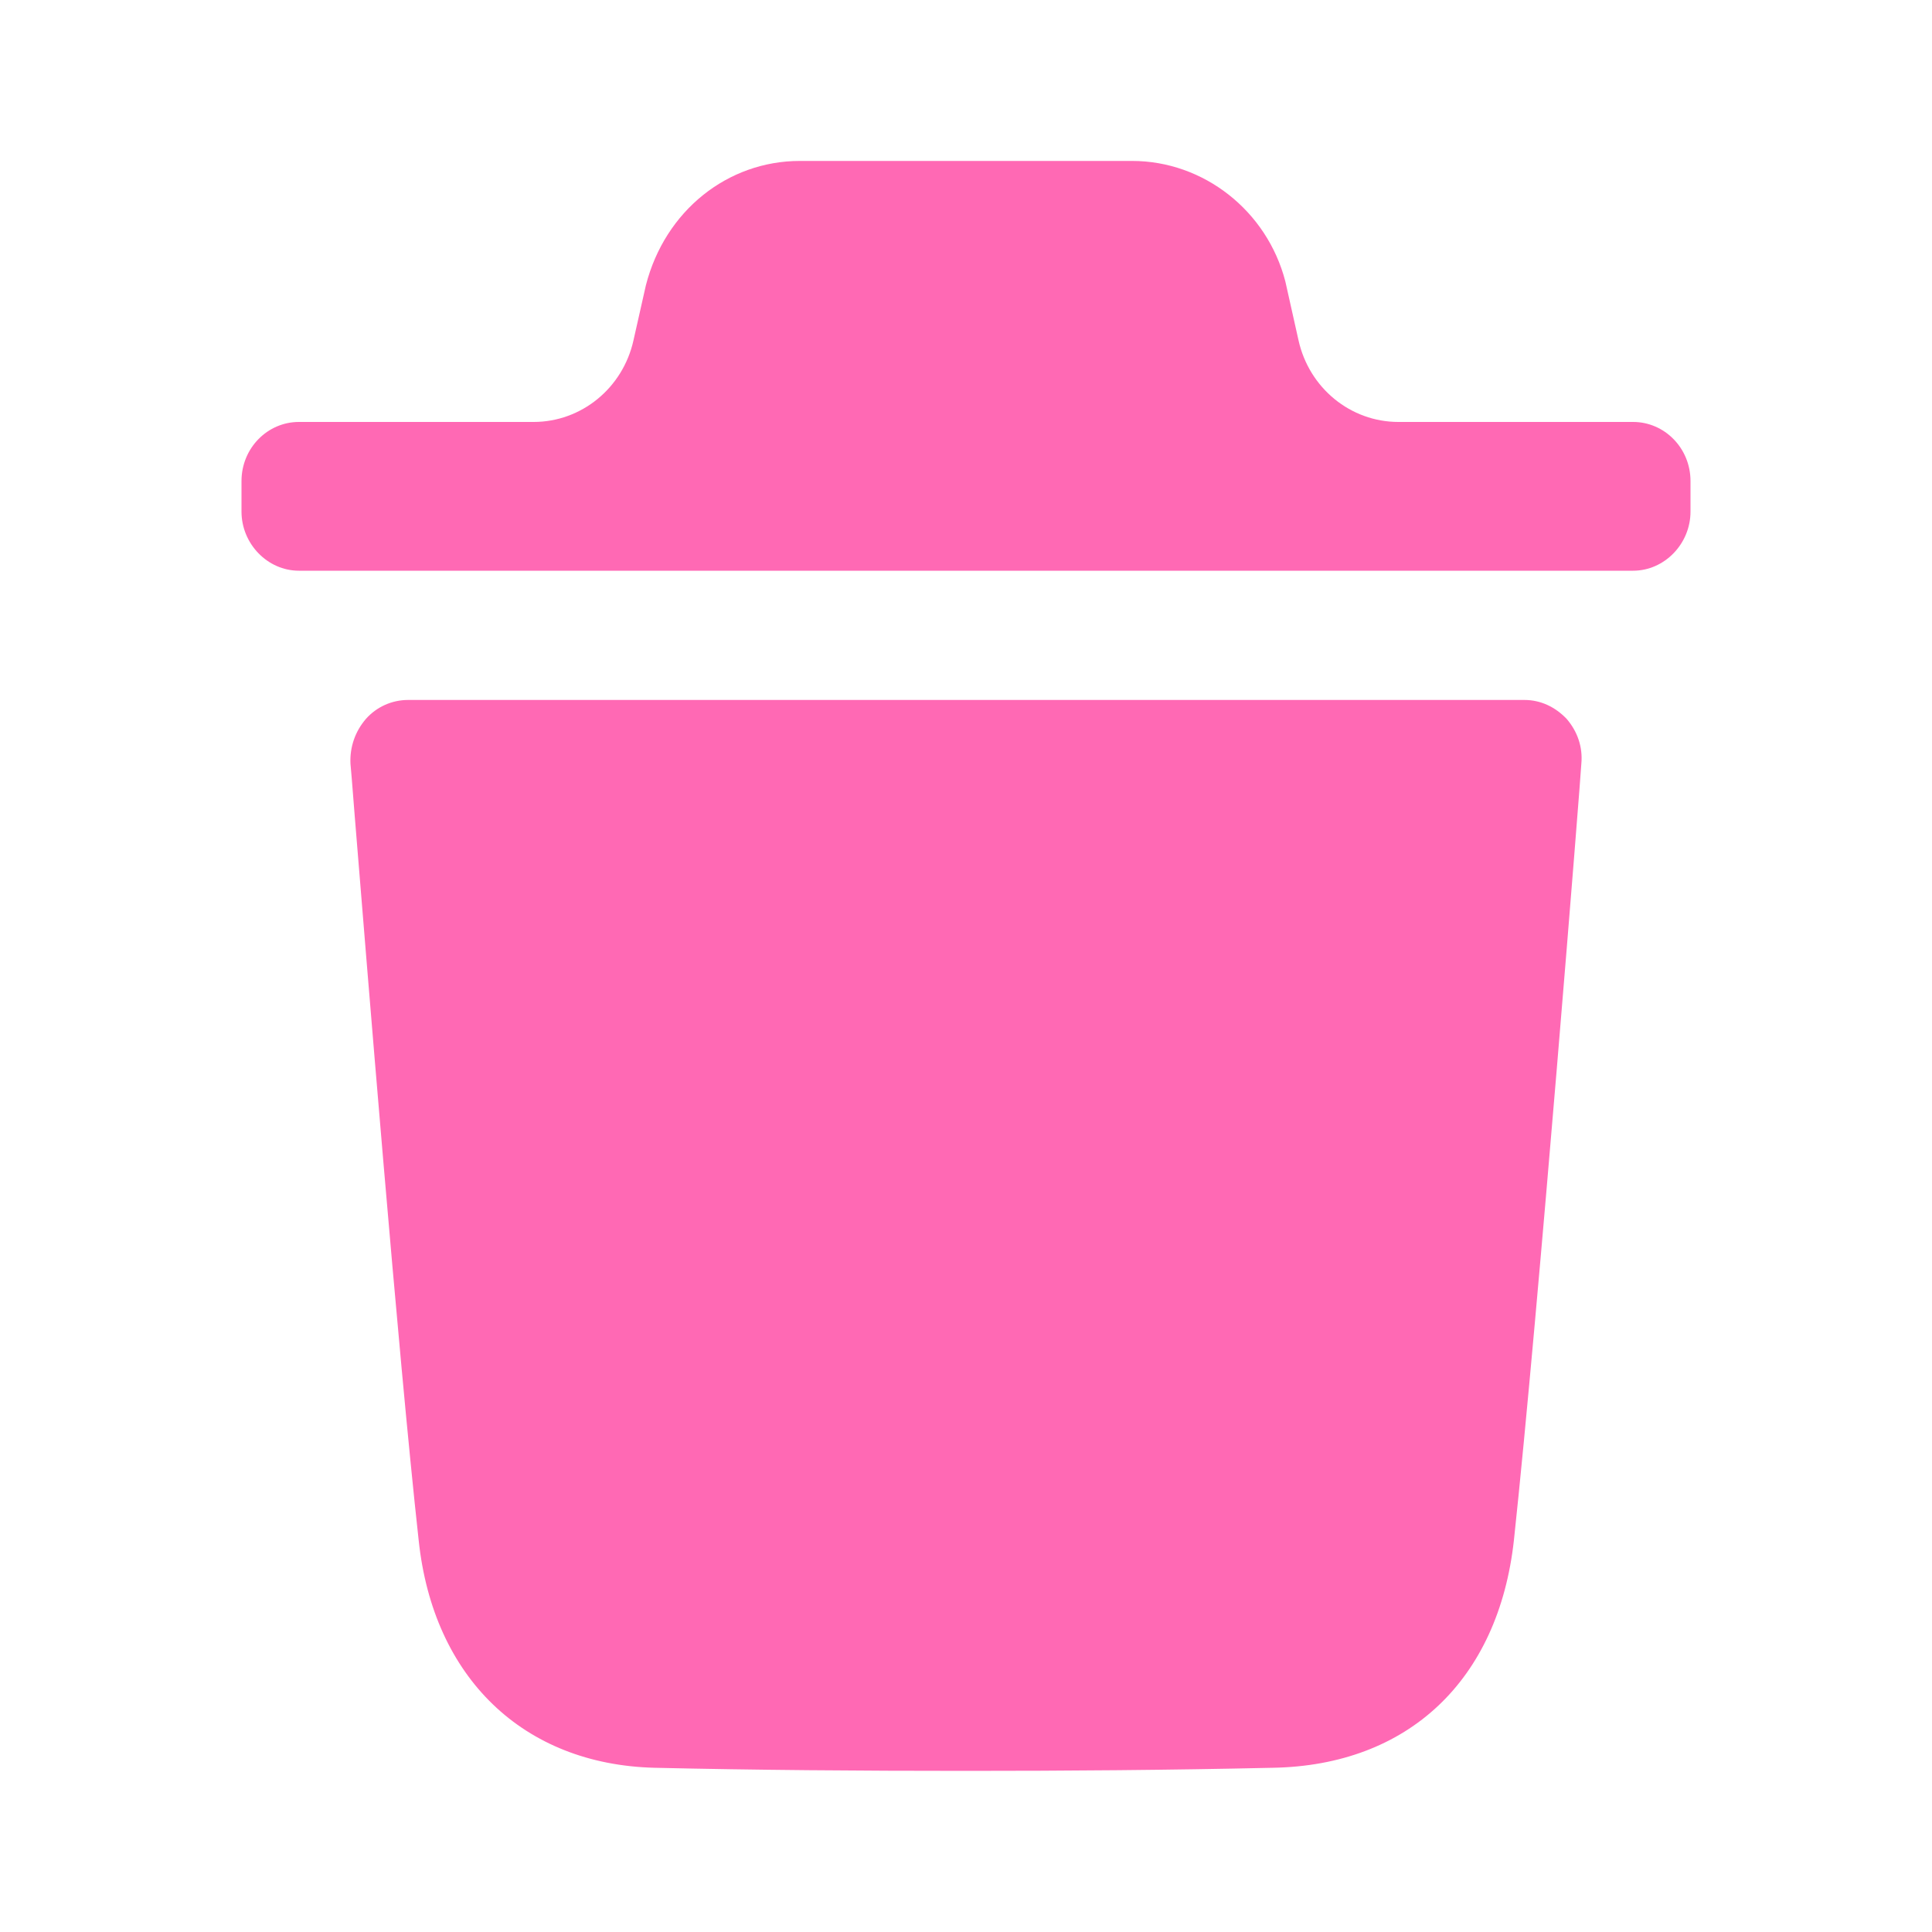
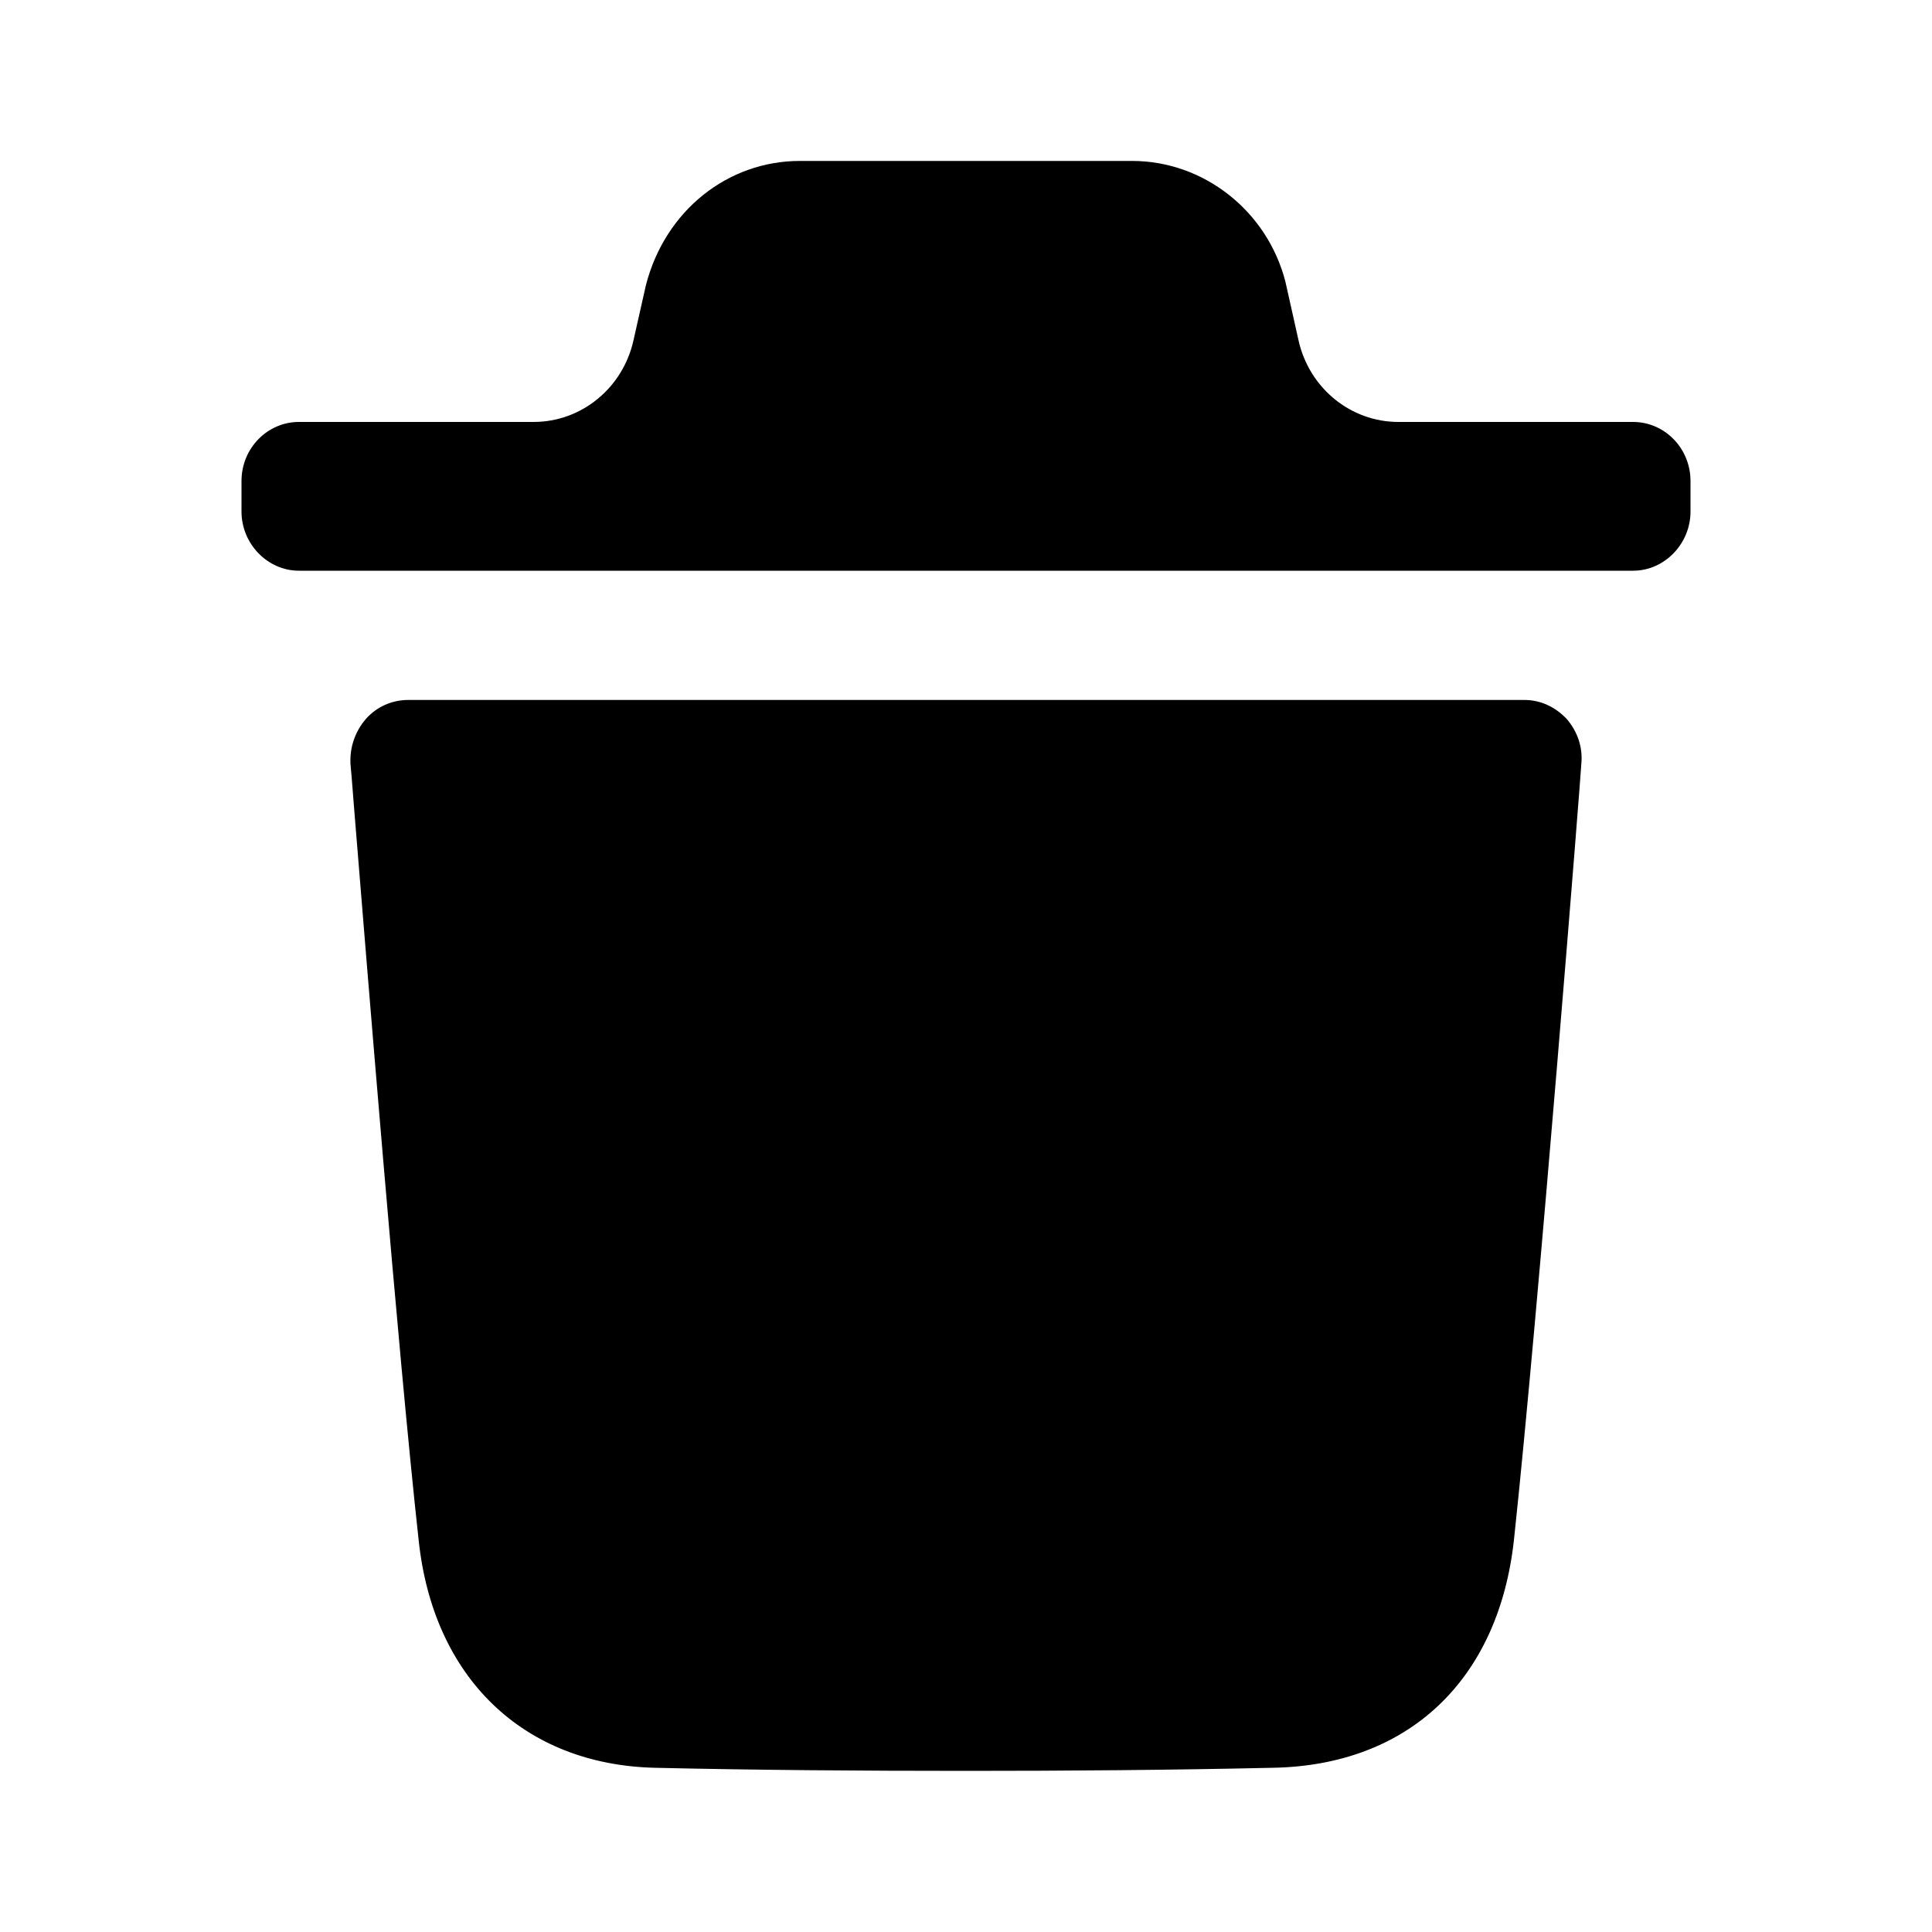
- <svg xmlns="http://www.w3.org/2000/svg" width="10" height="10" viewBox="0 0 10 10" fill="none">
+ <svg xmlns="http://www.w3.org/2000/svg" width="10" height="10" viewBox="0 0 10 10" fill="currentColor">
  <g id="Iconly/Bold/Delete">
    <g id="Delete">
-       <path id="Delete_2" fill-rule="evenodd" clip-rule="evenodd" d="M8.453 2.184C8.615 2.184 8.75 2.319 8.75 2.49V2.648C8.75 2.815 8.615 2.954 8.453 2.954H1.547C1.385 2.954 1.25 2.815 1.25 2.648V2.49C1.25 2.319 1.385 2.184 1.547 2.184H2.762C3.009 2.184 3.224 2.009 3.279 1.761L3.343 1.477C3.442 1.09 3.767 0.833 4.14 0.833H5.86C6.229 0.833 6.558 1.09 6.653 1.457L6.721 1.761C6.776 2.009 6.991 2.184 7.238 2.184H8.453ZM7.836 7.972C7.963 6.79 8.185 3.981 8.185 3.953C8.193 3.867 8.165 3.786 8.109 3.721C8.05 3.659 7.974 3.623 7.891 3.623H2.112C2.028 3.623 1.949 3.659 1.894 3.721C1.838 3.786 1.81 3.867 1.814 3.953C1.815 3.958 1.823 4.057 1.836 4.223C1.896 4.957 2.06 7.003 2.167 7.972C2.242 8.685 2.71 9.133 3.388 9.15C3.911 9.162 4.45 9.166 5.001 9.166C5.521 9.166 6.048 9.162 6.587 9.15C7.289 9.138 7.756 8.697 7.836 7.972Z" fill="#FF69B4" />
+       <path id="Delete_2" fill-rule="evenodd" clip-rule="evenodd" d="M8.453 2.184C8.615 2.184 8.75 2.319 8.75 2.49V2.648C8.75 2.815 8.615 2.954 8.453 2.954H1.547C1.385 2.954 1.25 2.815 1.25 2.648V2.49C1.25 2.319 1.385 2.184 1.547 2.184H2.762C3.009 2.184 3.224 2.009 3.279 1.761L3.343 1.477C3.442 1.09 3.767 0.833 4.14 0.833H5.86C6.229 0.833 6.558 1.09 6.653 1.457L6.721 1.761C6.776 2.009 6.991 2.184 7.238 2.184H8.453ZM7.836 7.972C7.963 6.79 8.185 3.981 8.185 3.953C8.193 3.867 8.165 3.786 8.109 3.721C8.05 3.659 7.974 3.623 7.891 3.623H2.112C2.028 3.623 1.949 3.659 1.894 3.721C1.838 3.786 1.81 3.867 1.814 3.953C1.815 3.958 1.823 4.057 1.836 4.223C1.896 4.957 2.06 7.003 2.167 7.972C2.242 8.685 2.71 9.133 3.388 9.15C3.911 9.162 4.45 9.166 5.001 9.166C5.521 9.166 6.048 9.162 6.587 9.15C7.289 9.138 7.756 8.697 7.836 7.972Z" fill="currentColor" />
    </g>
  </g>
</svg>
